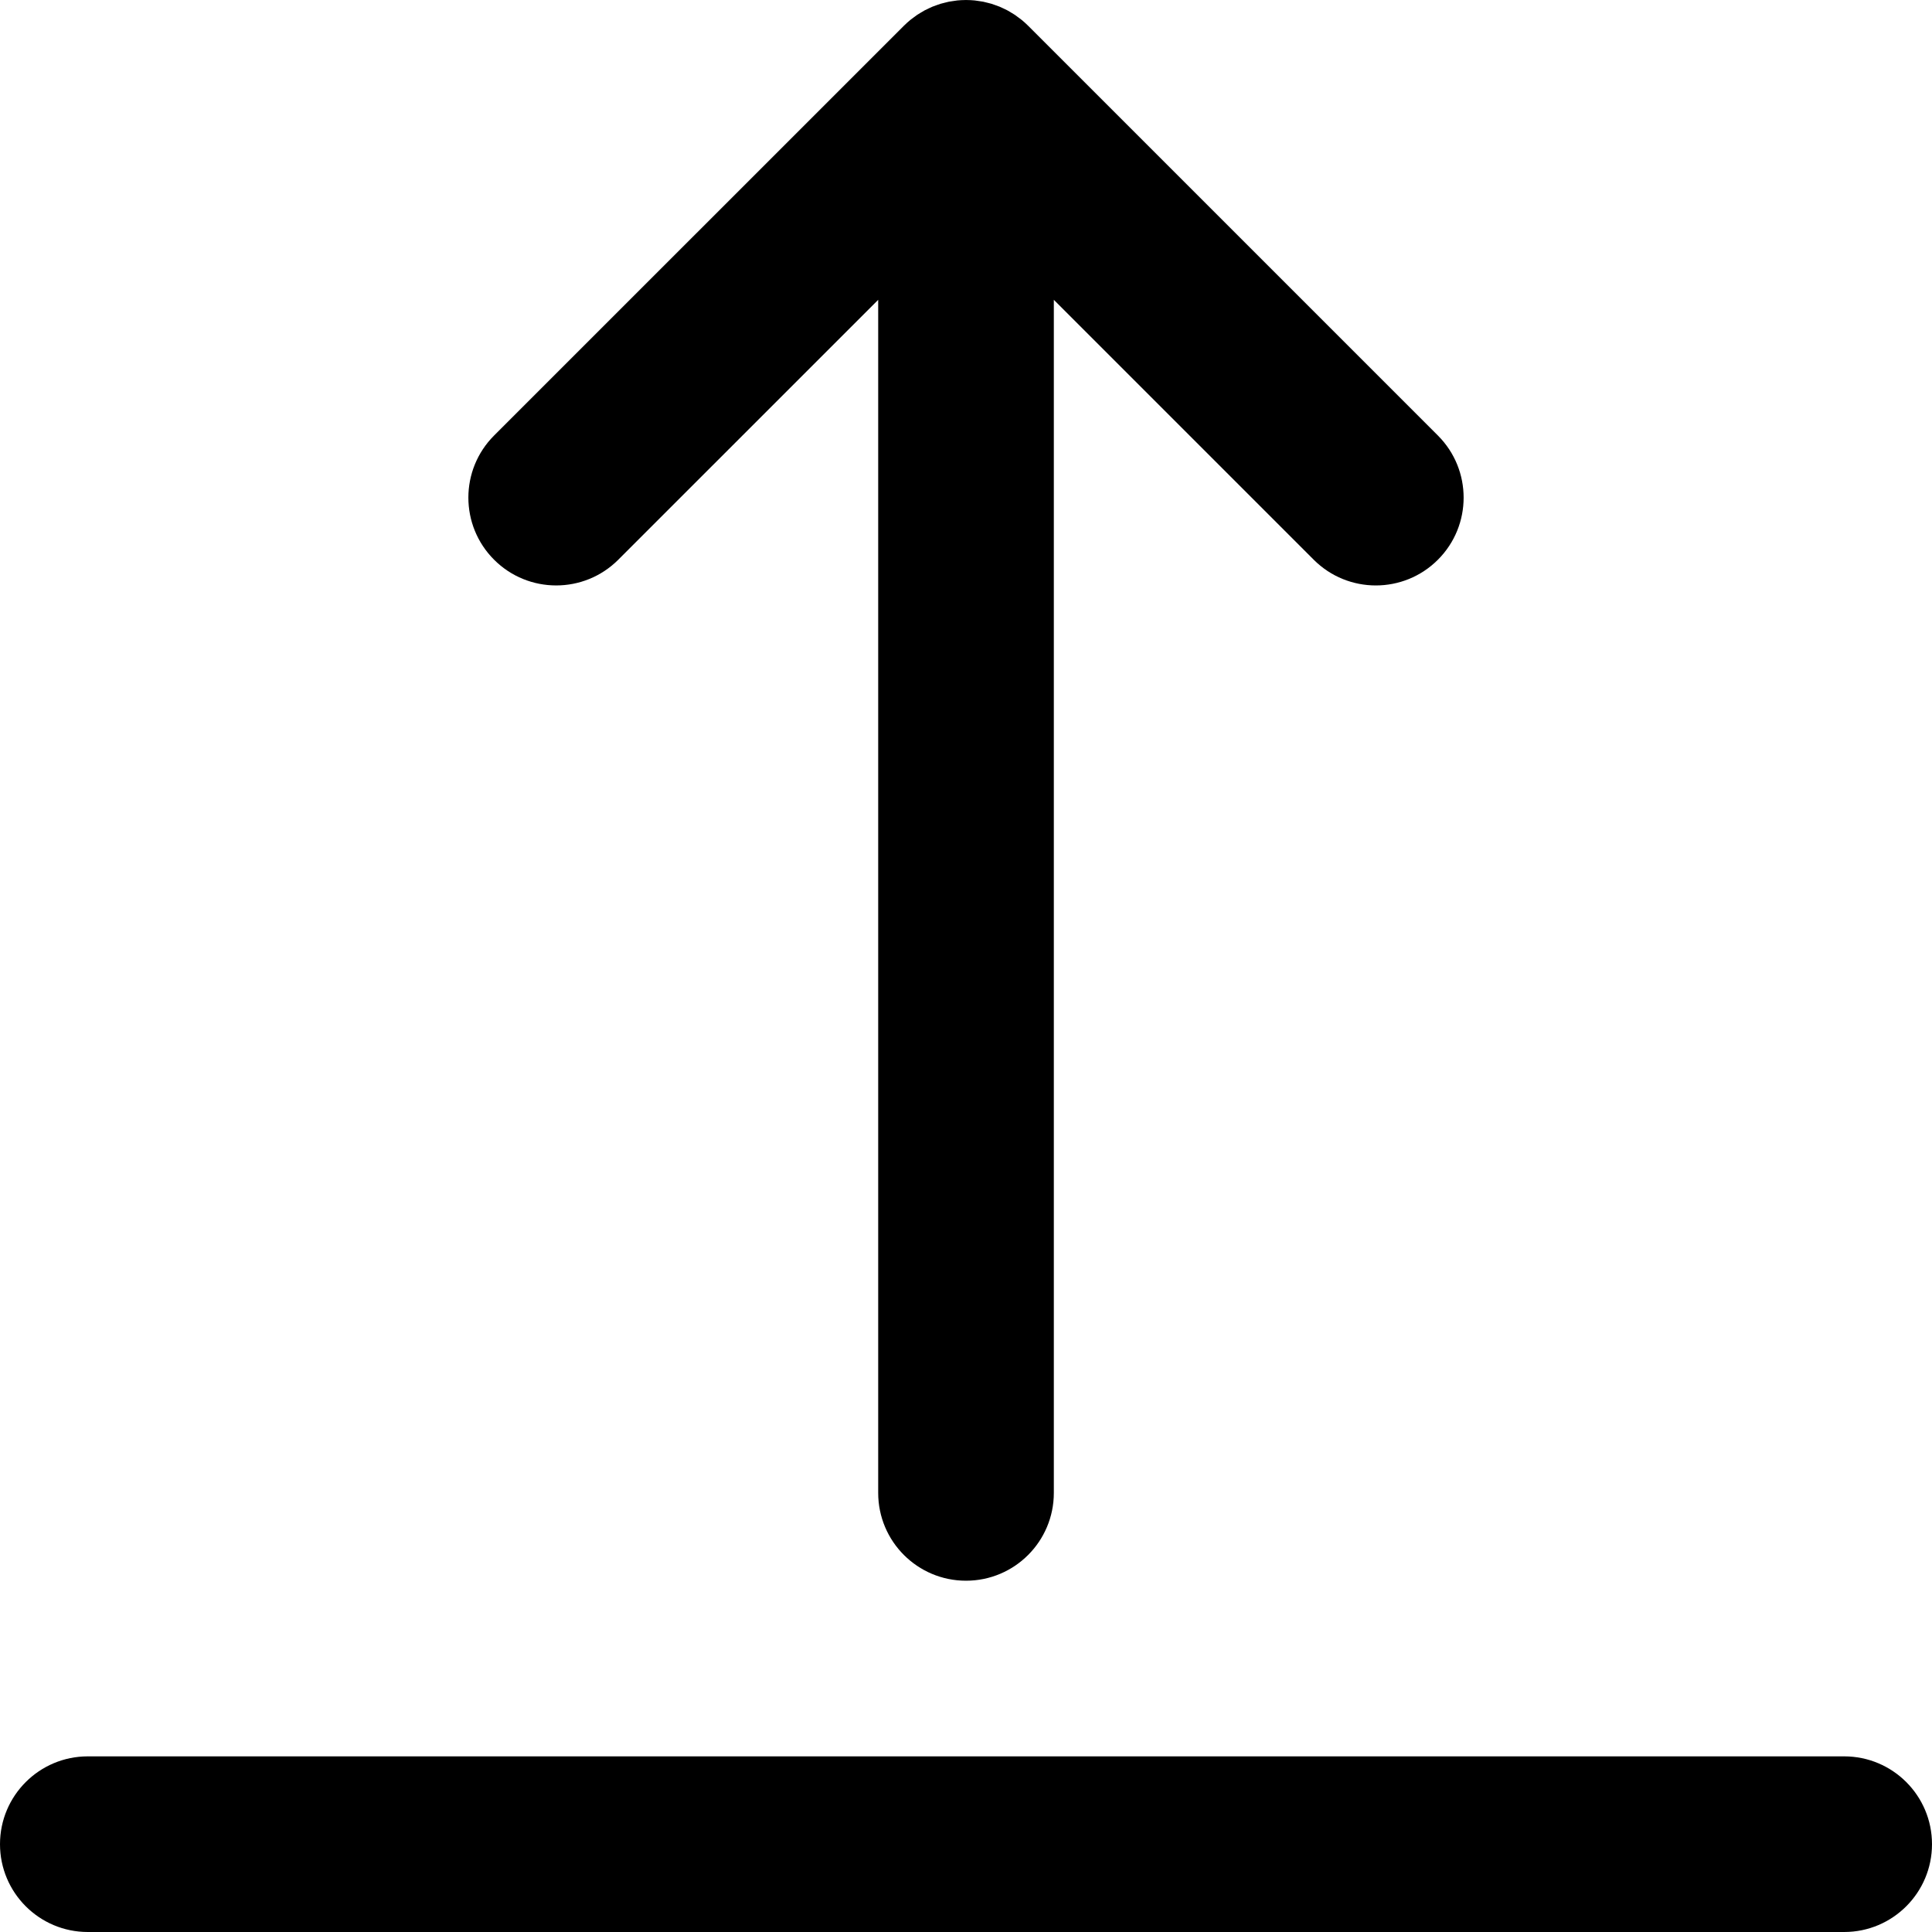
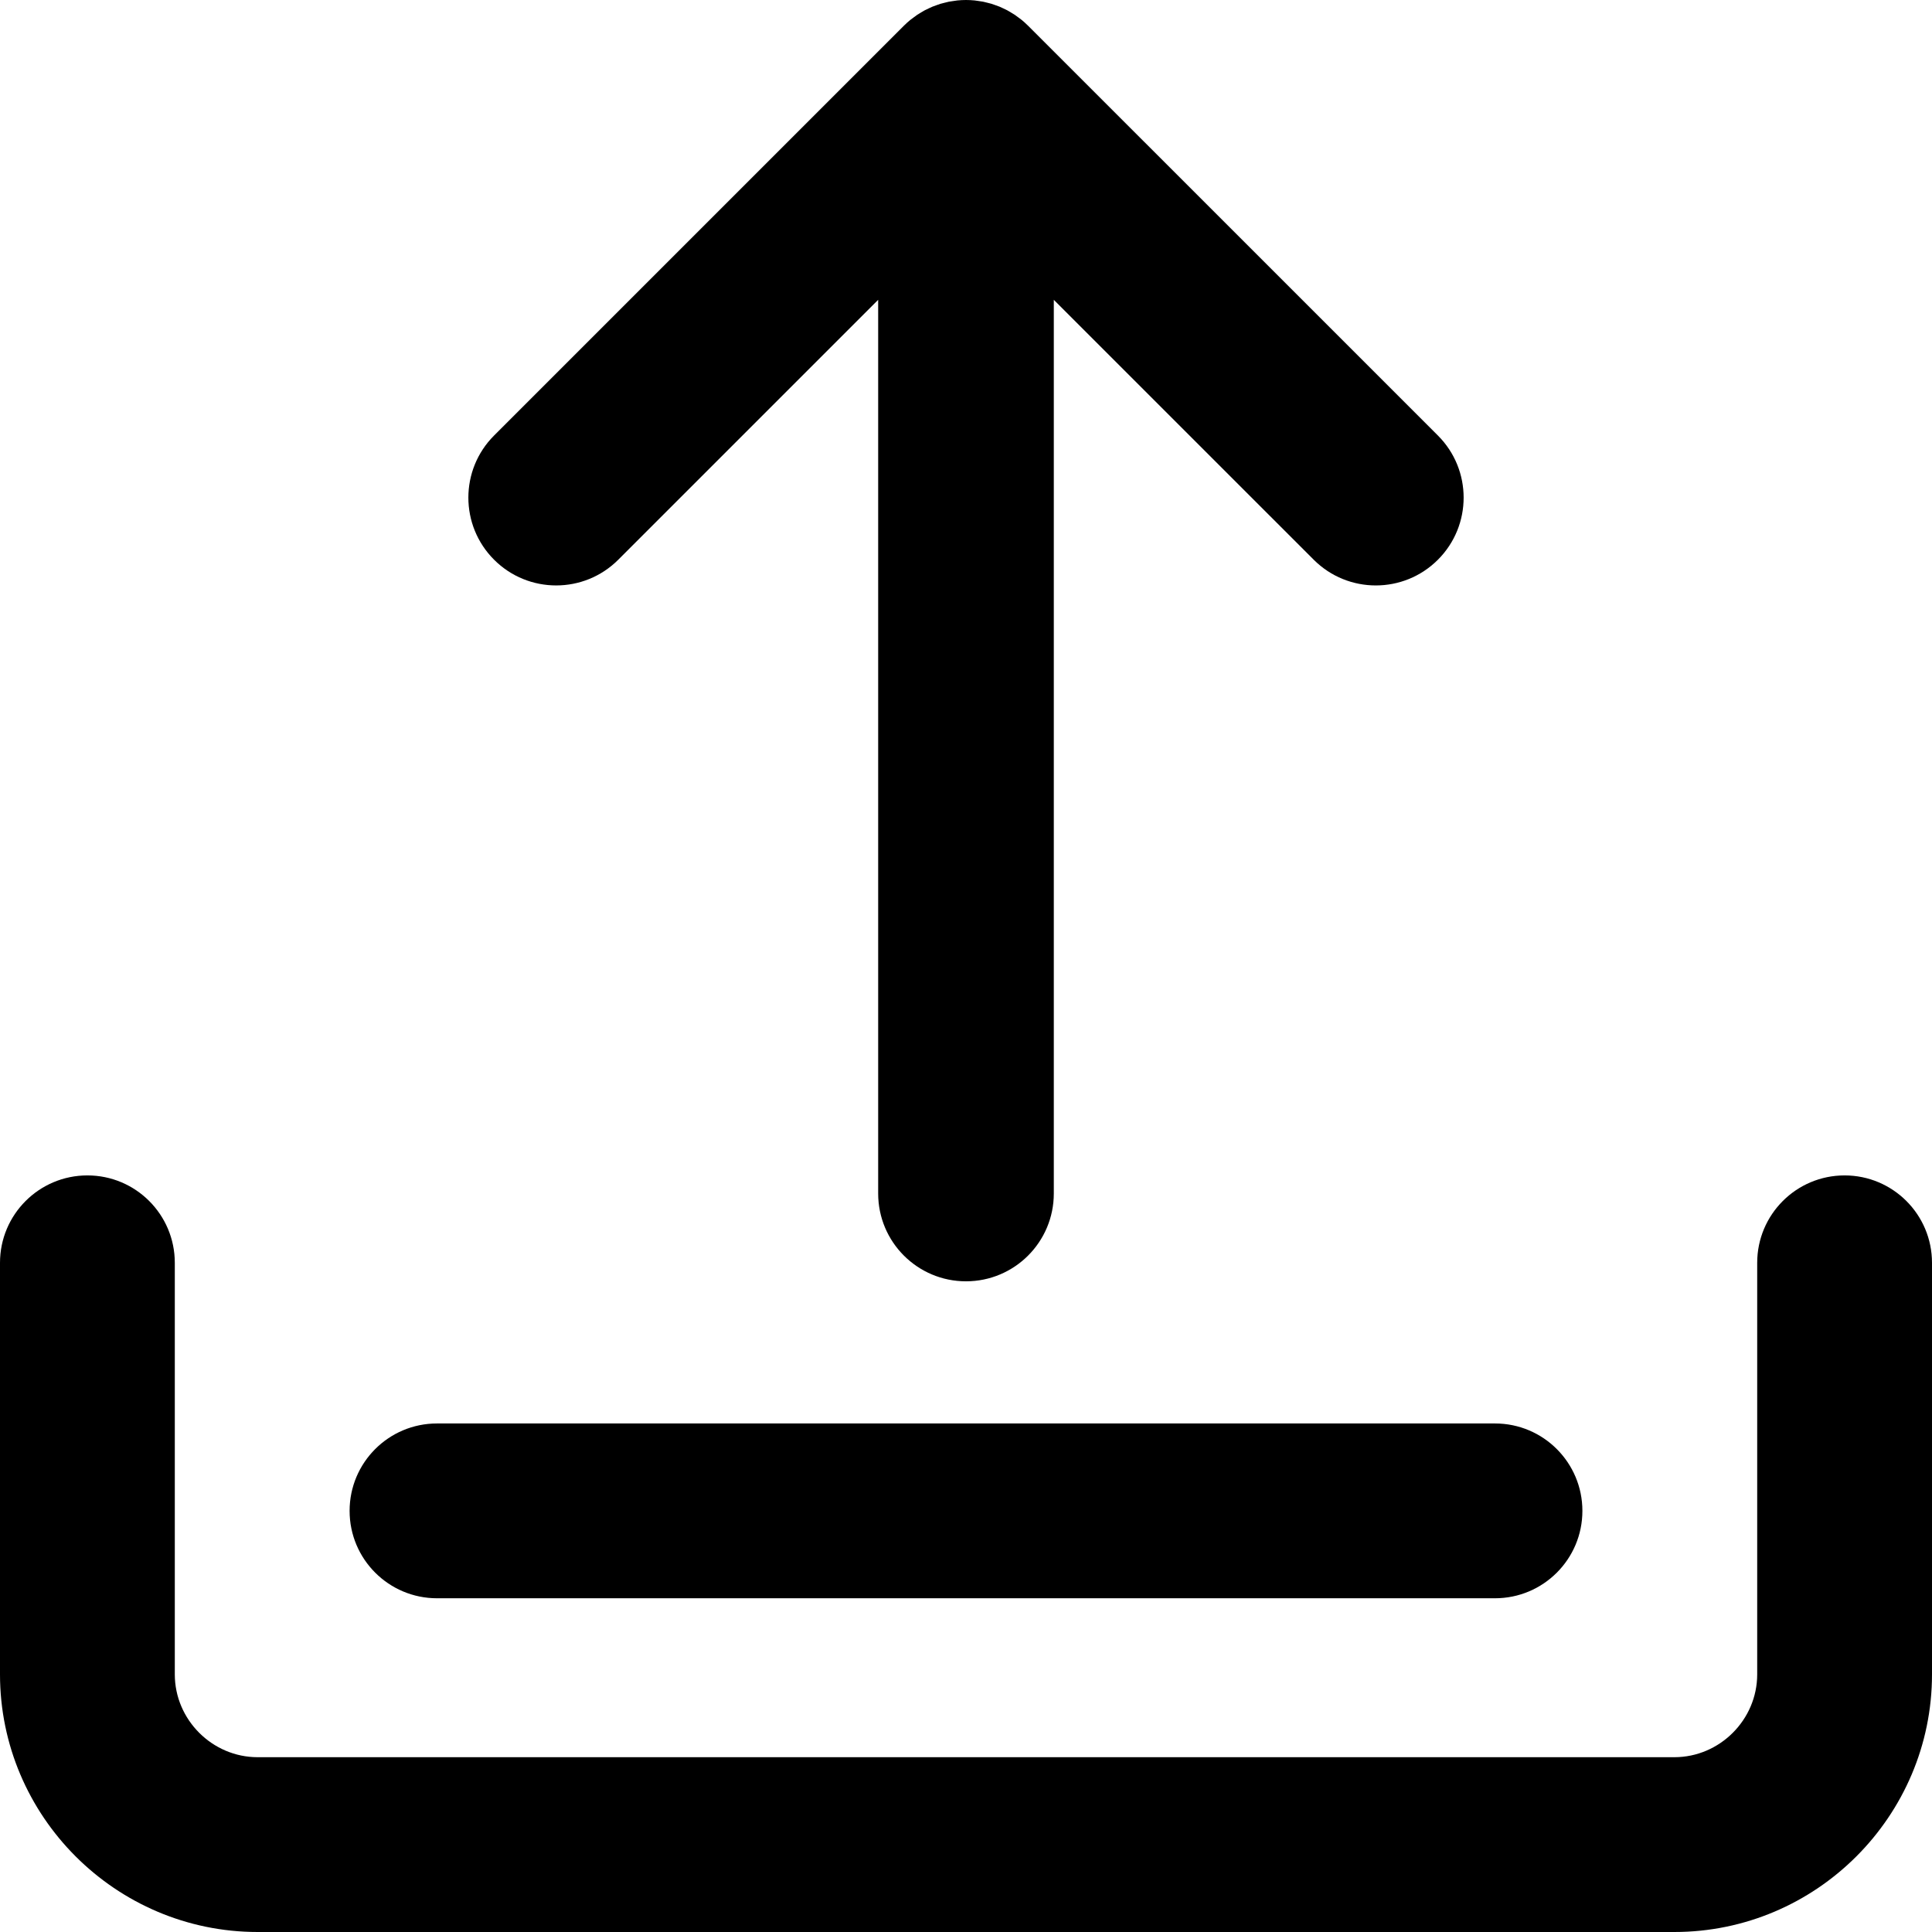
- <svg xmlns="http://www.w3.org/2000/svg" version="1.1" id="Layer_1" x="0px" y="0px" viewBox="0 0 330 330" style="enable-background:new 0 0 330 330;" xml:space="preserve">
-   <g id="XMLID_13_">
-     <path id="XMLID_14_" d="M105.606,95.605l44.396-44.393v203.786c0,8.284,6.716,15,15,15c8.284,0,15-6.716,15-15V51.213   l44.392,44.392c2.929,2.929,6.768,4.394,10.606,4.394s7.678-1.464,10.606-4.394c5.858-5.858,5.858-15.355,0-21.213L175.611,4.396   c-0.351-0.351-0.72-0.682-1.104-0.997c-0.17-0.14-0.35-0.261-0.523-0.392c-0.217-0.162-0.429-0.33-0.654-0.48   c-0.212-0.142-0.433-0.265-0.65-0.396c-0.202-0.121-0.399-0.248-0.607-0.359c-0.223-0.119-0.451-0.219-0.678-0.326   c-0.217-0.102-0.431-0.211-0.653-0.303c-0.219-0.091-0.442-0.164-0.665-0.243c-0.239-0.086-0.476-0.178-0.721-0.252   c-0.221-0.067-0.444-0.115-0.667-0.172c-0.252-0.064-0.501-0.134-0.757-0.185c-0.255-0.051-0.513-0.08-0.768-0.117   c-0.228-0.033-0.452-0.076-0.683-0.099c-0.467-0.046-0.935-0.068-1.402-0.071c-0.025,0-0.051-0.004-0.076-0.004   c-0.033,0-0.066,0.005-0.1,0.005c-0.46,0.003-0.92,0.024-1.377,0.07c-0.234,0.023-0.463,0.066-0.693,0.1   c-0.253,0.037-0.507,0.066-0.758,0.115c-0.259,0.051-0.51,0.122-0.764,0.187c-0.221,0.056-0.442,0.104-0.66,0.17   c-0.247,0.075-0.486,0.167-0.728,0.254c-0.22,0.079-0.441,0.151-0.659,0.241c-0.225,0.093-0.439,0.202-0.658,0.306   c-0.225,0.106-0.452,0.206-0.673,0.324c-0.208,0.112-0.406,0.239-0.609,0.36c-0.218,0.13-0.438,0.253-0.649,0.395   c-0.223,0.148-0.431,0.313-0.645,0.474c-0.178,0.133-0.361,0.257-0.535,0.4c-0.365,0.299-0.715,0.617-1.05,0.949   c-0.016,0.016-0.033,0.029-0.049,0.044L84.394,74.391c-5.857,5.858-5.858,15.355,0,21.213   C90.251,101.463,99.749,101.461,105.606,95.605z" />
-     <path id="XMLID_15_" d="M315,300H15c-8.284,0-15,6.716-15,15s6.716,15,15,15h300c8.284,0,15-6.716,15-15S323.284,300,315,300z" />
+ <svg xmlns="http://www.w3.org/2000/svg" xml:space="preserve" width="210mm" height="210mm" version="1.1" style="shape-rendering:geometricPrecision; text-rendering:geometricPrecision; image-rendering:optimizeQuality; fill-rule:evenodd; clip-rule:evenodd" viewBox="0 0 21000 21000">
+   <defs>
+     <style type="text/css">
+    
+     .fil0 {fill:black;fill-rule:nonzero}
+    
+   </style>
+   </defs>
+   <g id="Plan_x0020_1">
+     <path id="XMLID_27_" class="fil0" d="M19100 13726.21c0,-524.67 425.33,-950 950,-950 524.67,0 950,425.33 950,950l0 4473.27c0,771.14 -314.78,1471.49 -821.91,1978.61 -507.12,507.13 -1207.47,821.91 -1978.61,821.91l-15398.95 0c-771.14,0 -1471.49,-314.78 -1978.61,-821.91 -507.13,-507.12 -821.91,-1207.47 -821.91,-1978.61l0 -4473.27c0,-524.67 425.33,-950 950,-950 524.67,0 950,425.33 950,950l0 4473.27c0,246.65 101.6,471.58 265.27,635.25 163.67,163.67 388.6,265.27 635.25,265.27l15398.95 0c246.65,0 471.58,-101.6 635.25,-265.27 163.67,-163.67 265.27,-388.6 265.27,-635.25l0 -4473.27z" />
+     <path id="XMLID_27__0" class="fil0" d="M4750 17372.46c-524.67,0 -950,-425.33 -950,-950 0,-524.67 425.33,-950 950,-950l11500 0c524.67,0 950,425.33 950,950 0,524.67 -425.33,950 -950,950l-11500 0z" />
+     <path id="XMLID_27__1" class="fil0" d="M9824.75 279.72c22.34,-22.27 45.75,-43.46 70.19,-63.45 10.75,-8.78 22.08,-16.42 33.09,-24.69 13.87,-10.44 27.49,-21.19 41.94,-30.8 13.49,-9.04 27.49,-16.86 41.3,-25.14 12.85,-7.7 25.45,-15.78 38.69,-22.85 14.25,-7.64 28.83,-14.06 43.34,-20.87 13.68,-6.49 27.17,-13.36 41.24,-19.15 14.19,-5.85 28.64,-10.63 43.02,-15.72 14.95,-5.41 29.78,-11.14 45.12,-15.78 14.38,-4.33 29.02,-7.57 43.59,-11.2 15.65,-3.95 31.12,-8.34 47.03,-11.52 16.74,-3.31 33.6,-5.28 50.53,-7.7 13.94,-1.97 27.68,-4.65 41.87,-6.05 31.31,-3.05 62.75,-4.77 94.18,-4.77 31.44,0 62.87,1.65 94.18,4.77 14.32,1.4 28.25,4.07 42.45,6.11 16.67,2.35 33.35,4.33 49.89,7.64 16.23,3.18 32.01,7.7 47.98,11.71 14.19,3.63 28.51,6.68 42.57,10.95 15.65,4.77 30.74,10.63 46.07,16.1 14.06,5.09 28.25,9.67 42.13,15.4 14.32,5.92 28,12.85 41.94,19.47 14.32,6.75 28.76,13.11 42.76,20.62 13.36,7.13 25.96,15.21 38.88,22.97 13.81,8.27 27.81,16.04 41.24,25.07 14.13,9.42 27.43,19.98 40.92,30.1 11.39,8.53 23.04,16.42 34.11,25.45 23.23,19.09 45.44,39.26 66.75,60.39 1.02,1.02 2.1,1.78 3.12,2.8l4454.67 4454.42c372.78,372.78 372.78,977.14 0,1349.92 -372.72,372.78 -977.14,372.72 -1349.92,0.06l-2825.2 -2825.01 0 9713.82c0,527.16 -427.38,954.55 -954.55,954.55 -527.16,0 -954.55,-427.38 -954.55,-954.55l0 -9713.81 -2824.95 2824.88c-372.78,372.78 -977.2,372.78 -1349.92,0 -372.78,-372.78 -372.78,-977.14 0,-1349.92l4454.3 -4454.22z" />
  </g>
-   <g>
- </g>
-   <g>
- </g>
-   <g>
- </g>
-   <g>
- </g>
-   <g>
- </g>
-   <g>
- </g>
-   <g>
- </g>
-   <g>
- </g>
-   <g>
- </g>
-   <g>
- </g>
-   <g>
- </g>
-   <g>
- </g>
-   <g>
- </g>
-   <g>
- </g>
-   <g>
- </g>
</svg>
